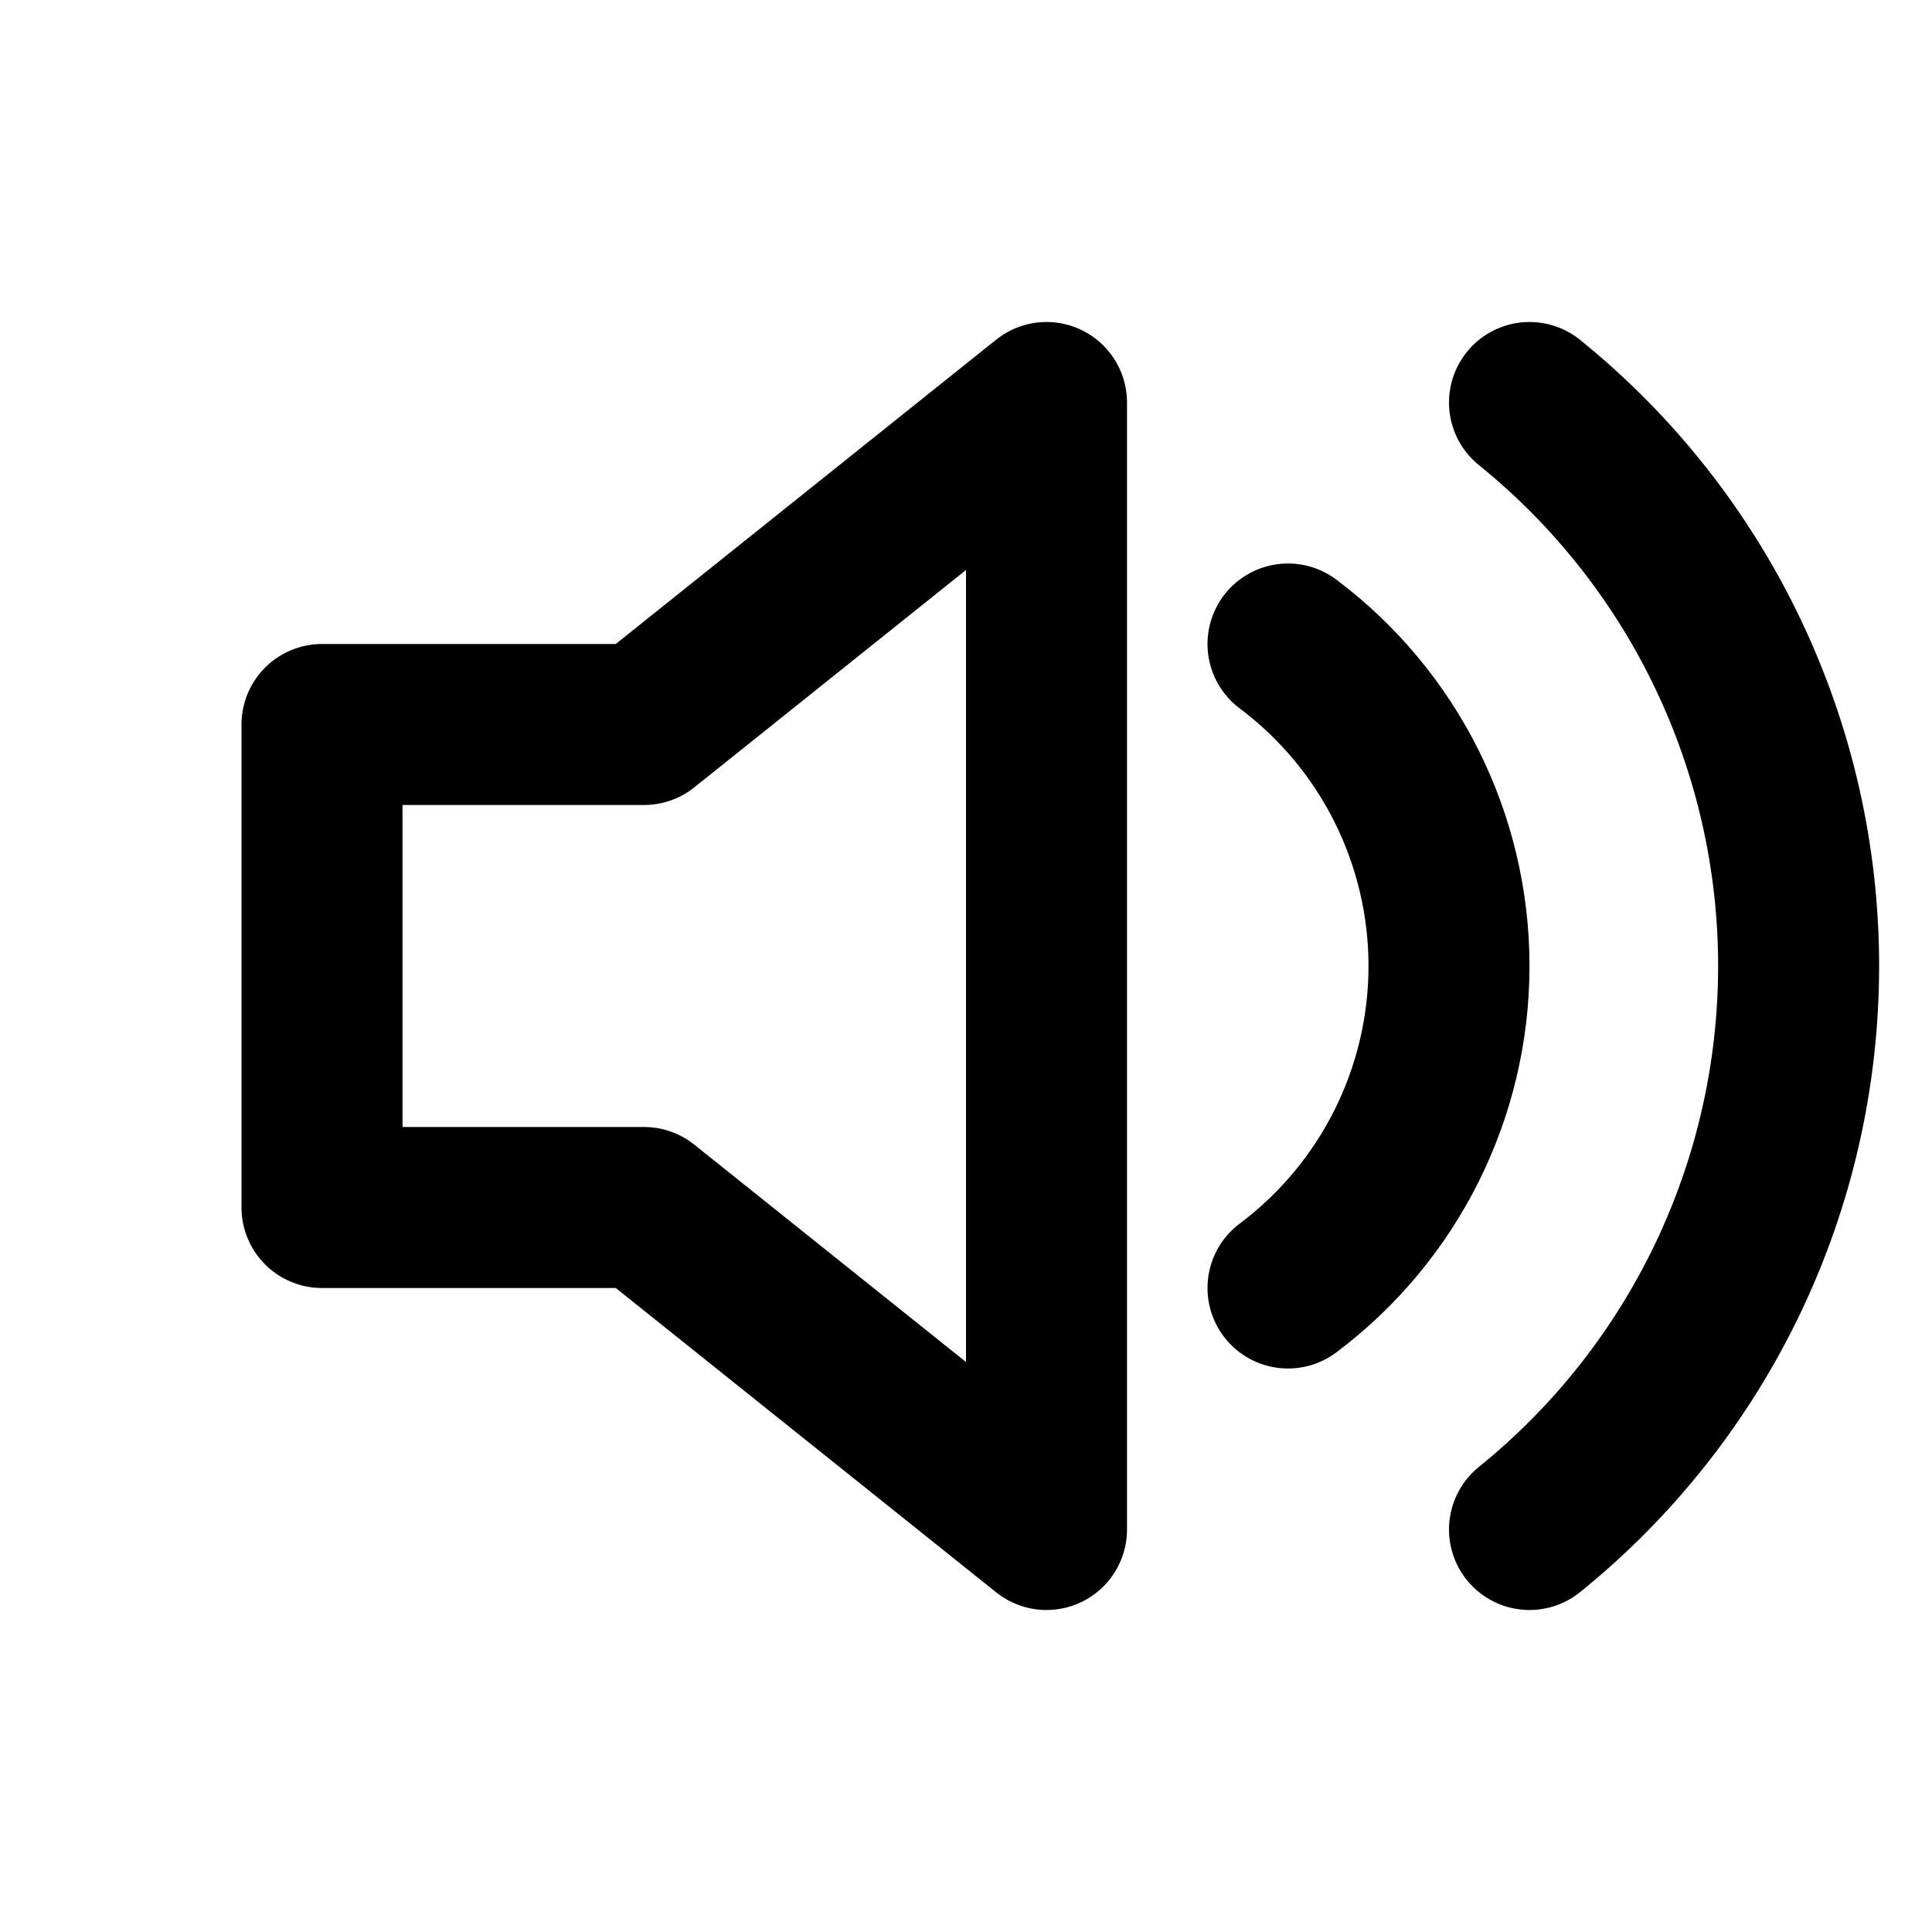
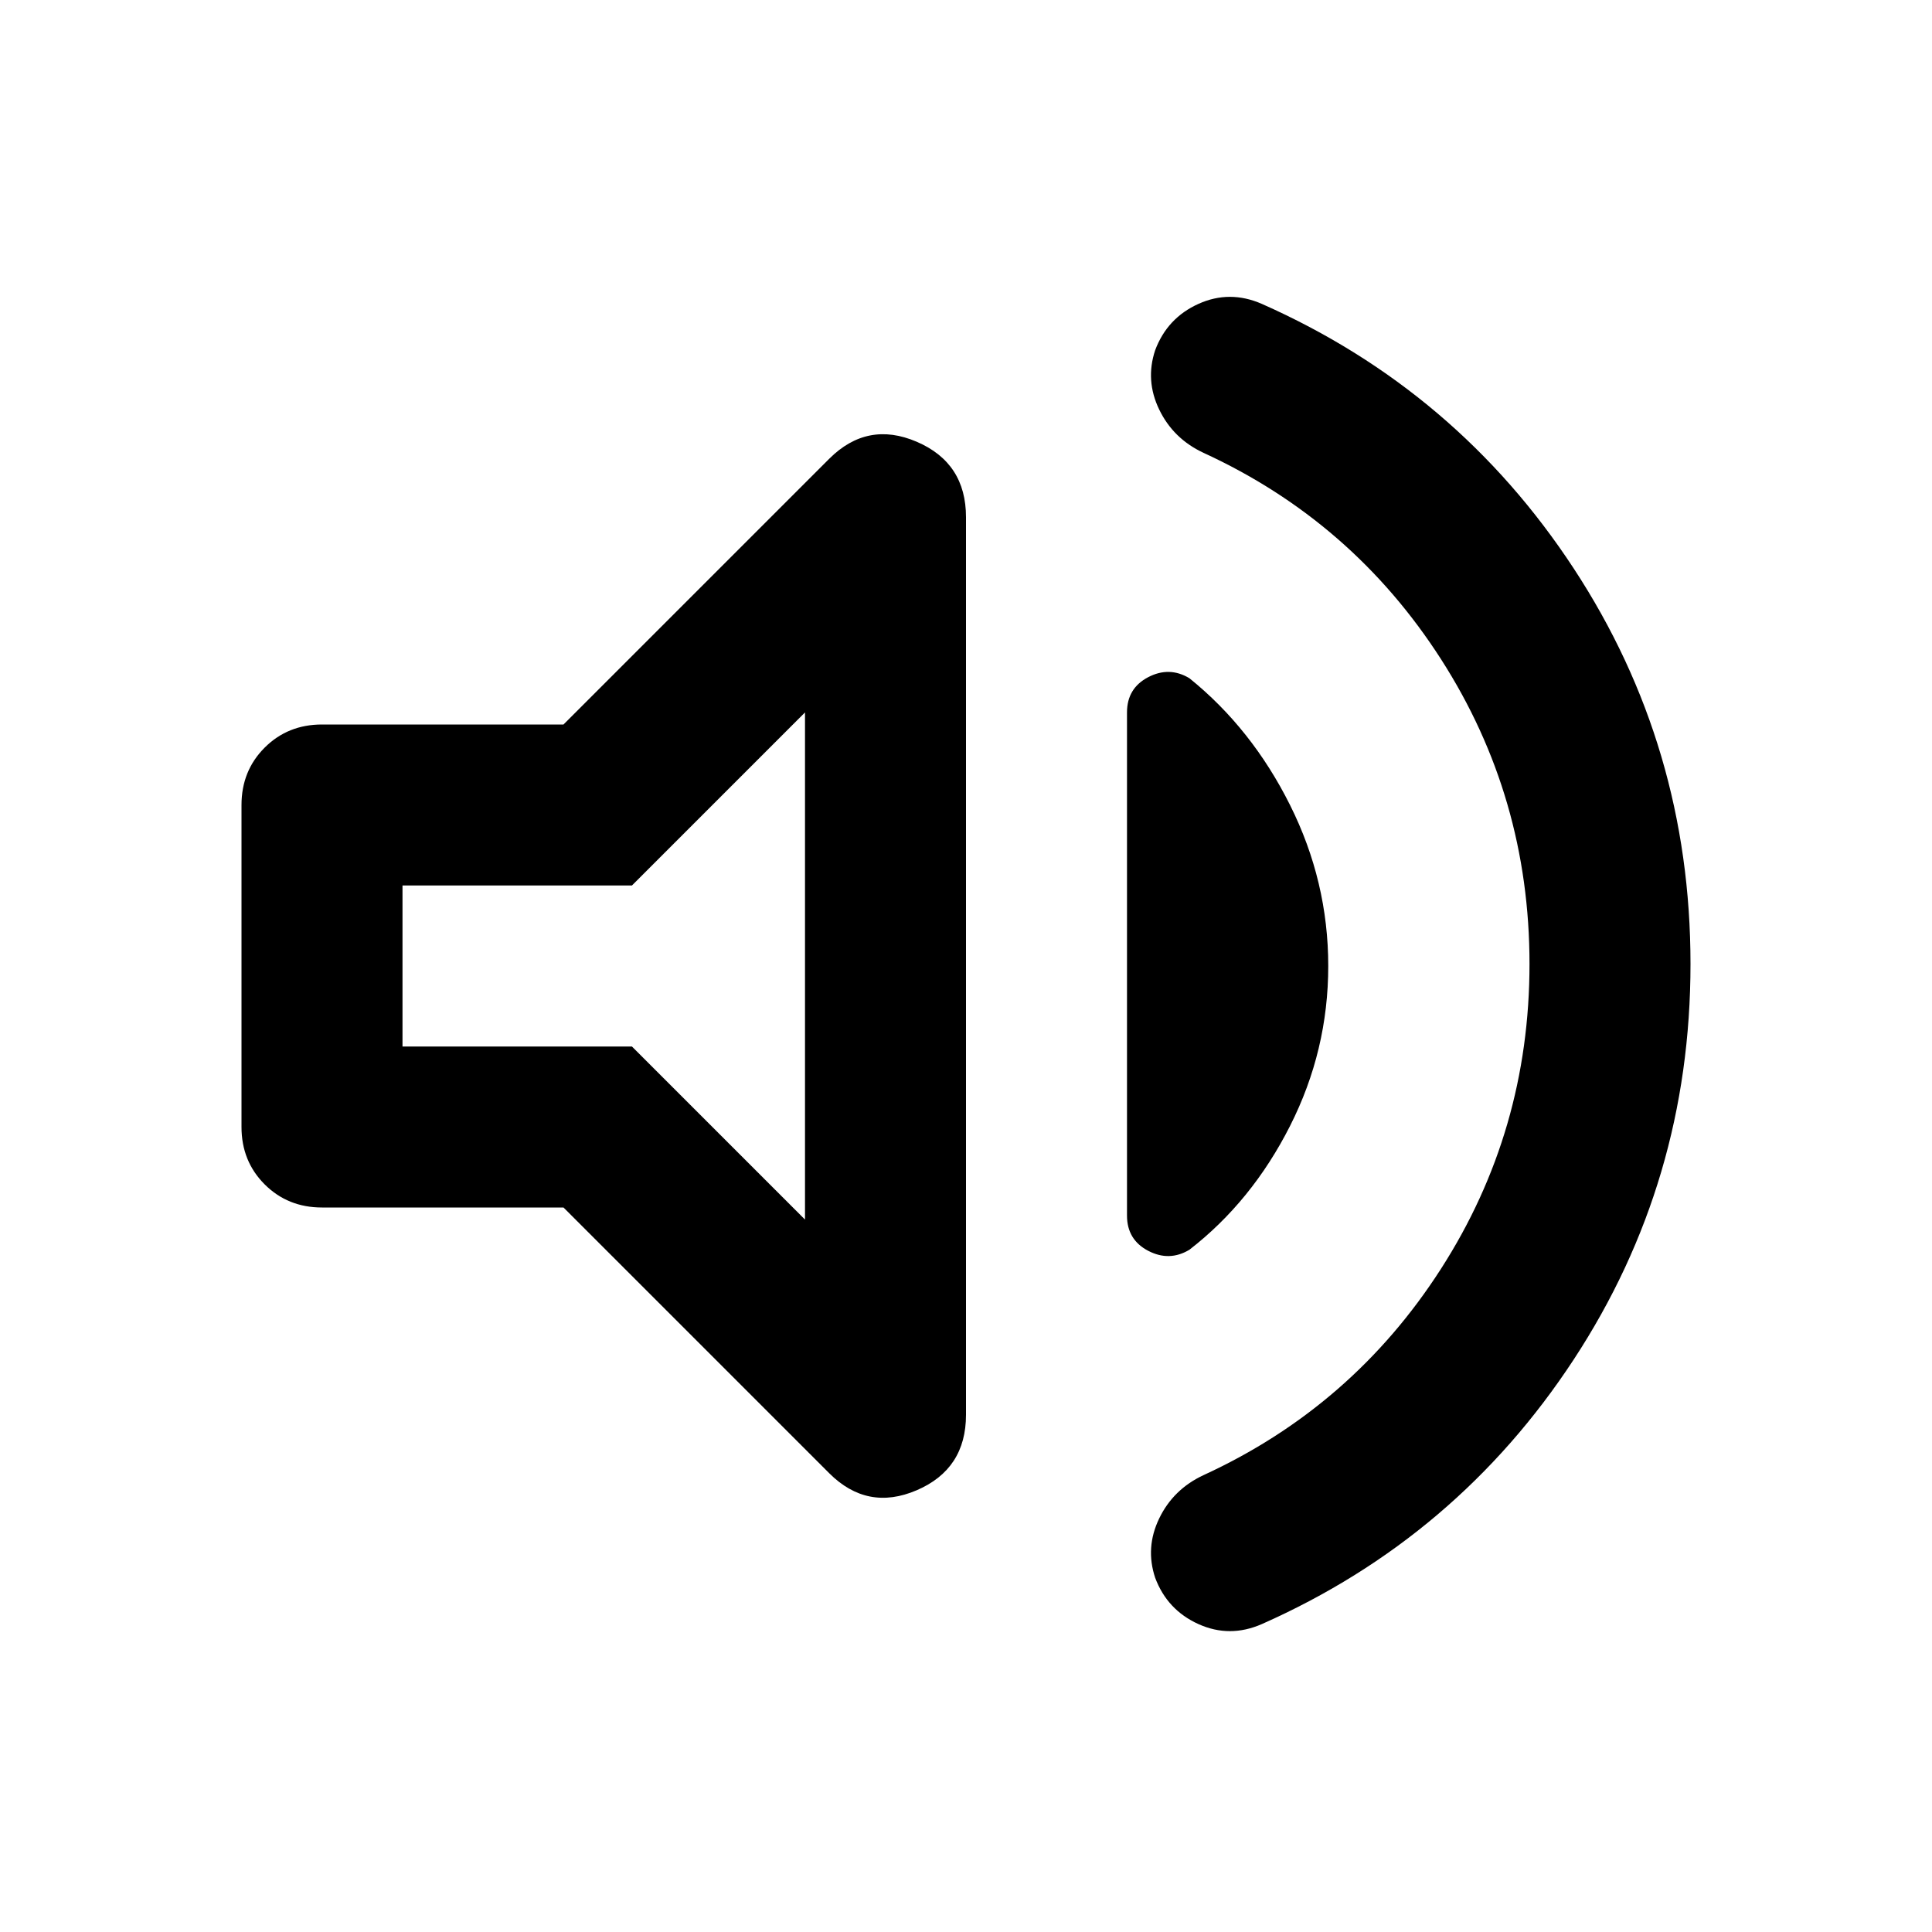
- <svg xmlns="http://www.w3.org/2000/svg" viewBox="0 0 24 24" fill="none" stroke="#000" stroke-width="2" stroke-linecap="round" stroke-linejoin="round">
-   <path d="M4 9v6h4l5 4V5L8 9H4Z" />
-   <path d="M16 8a5 5 0 0 1 0 8" />
-   <path d="M19 5a9 9 0 0 1 0 14" />
+ <svg xmlns="http://www.w3.org/2000/svg" height="24" viewBox="0 -960 960 960" width="24">
+   <path d="M760-481q0-83-44-151.5T598-735q-15-7-22-21.5t-2-29.5q6-16 21.5-23t31.5 0q97 43 155 131.5T840-481q0 108-58 196.5T627-153q-16 7-31.5 0T574-176q-5-15 2-29.5t22-21.5q74-34 118-102.5T760-481ZM280-360H160q-17 0-28.5-11.5T120-400v-160q0-17 11.5-28.5T160-600h120l132-132q19-19 43.5-8.5T480-703v446q0 27-24.5 37.5T412-228L280-360Zm380-120q0 42-19 79.5T591-339q-10 6-20.5.5T560-356v-250q0-12 10.5-17.5t20.5.5q31 25 50 63t19 80ZM400-606l-86 86H200v80h114l86 86v-252ZM300-480Z" />
</svg>
